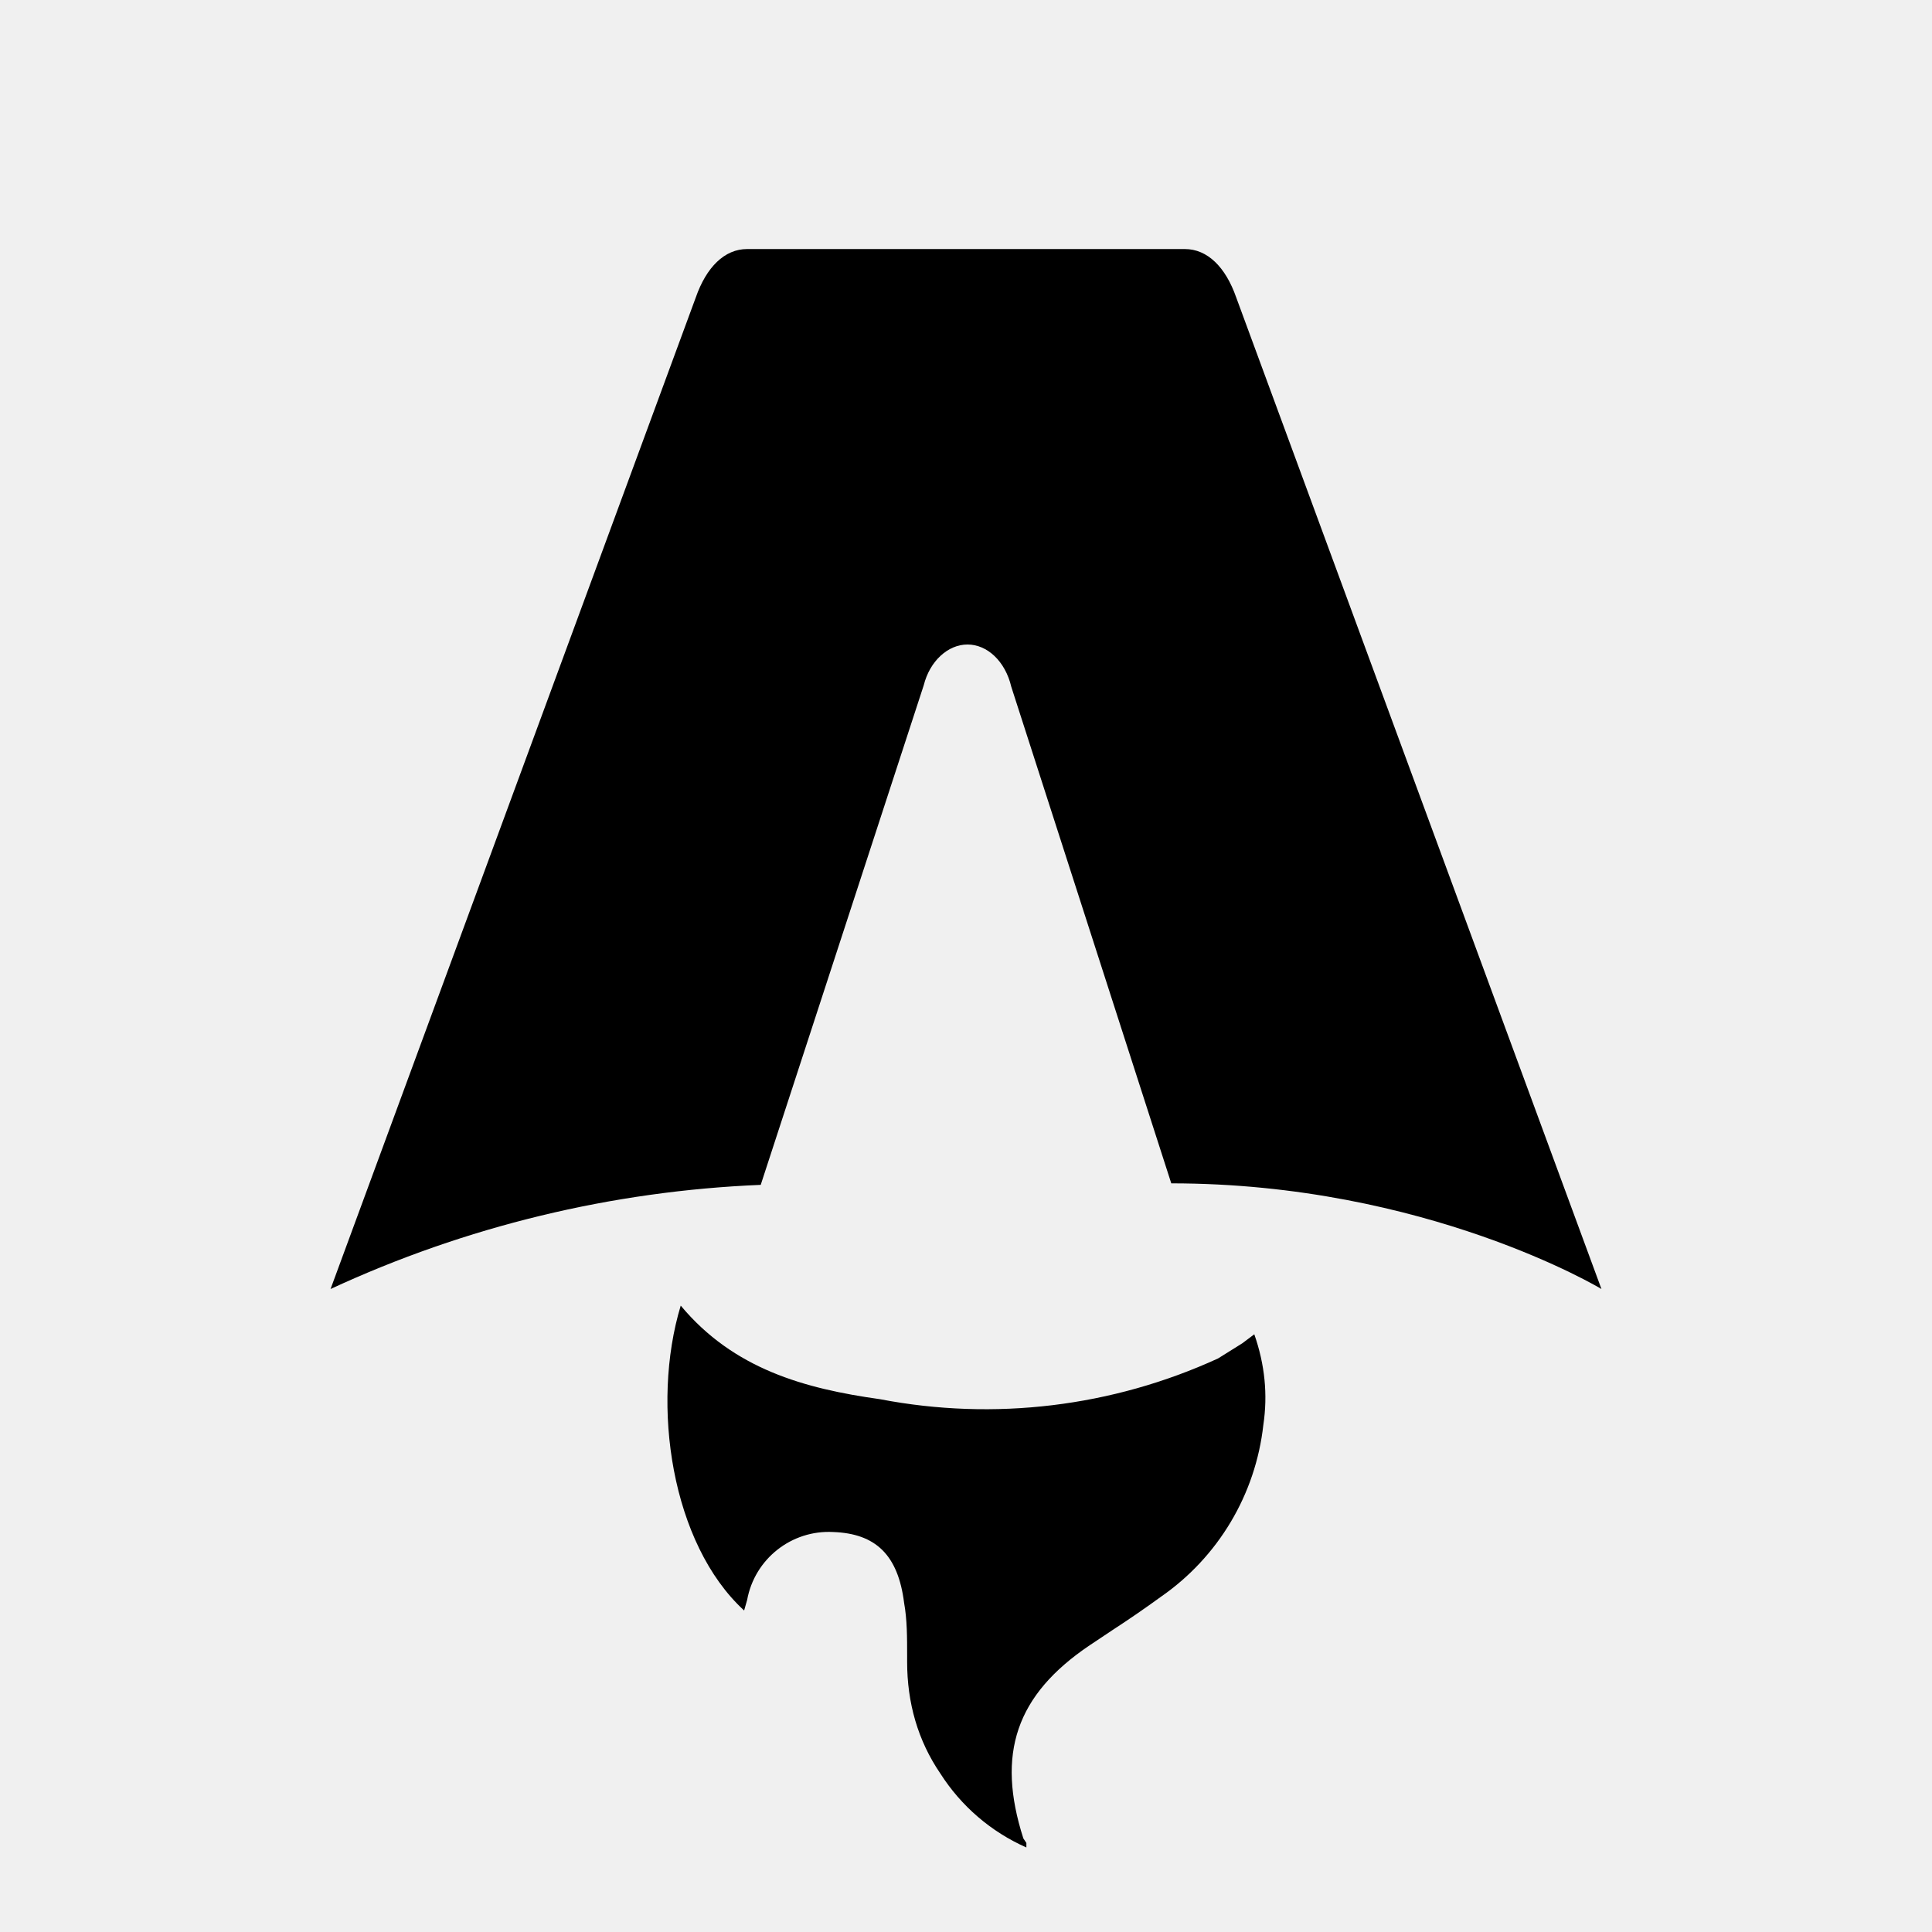
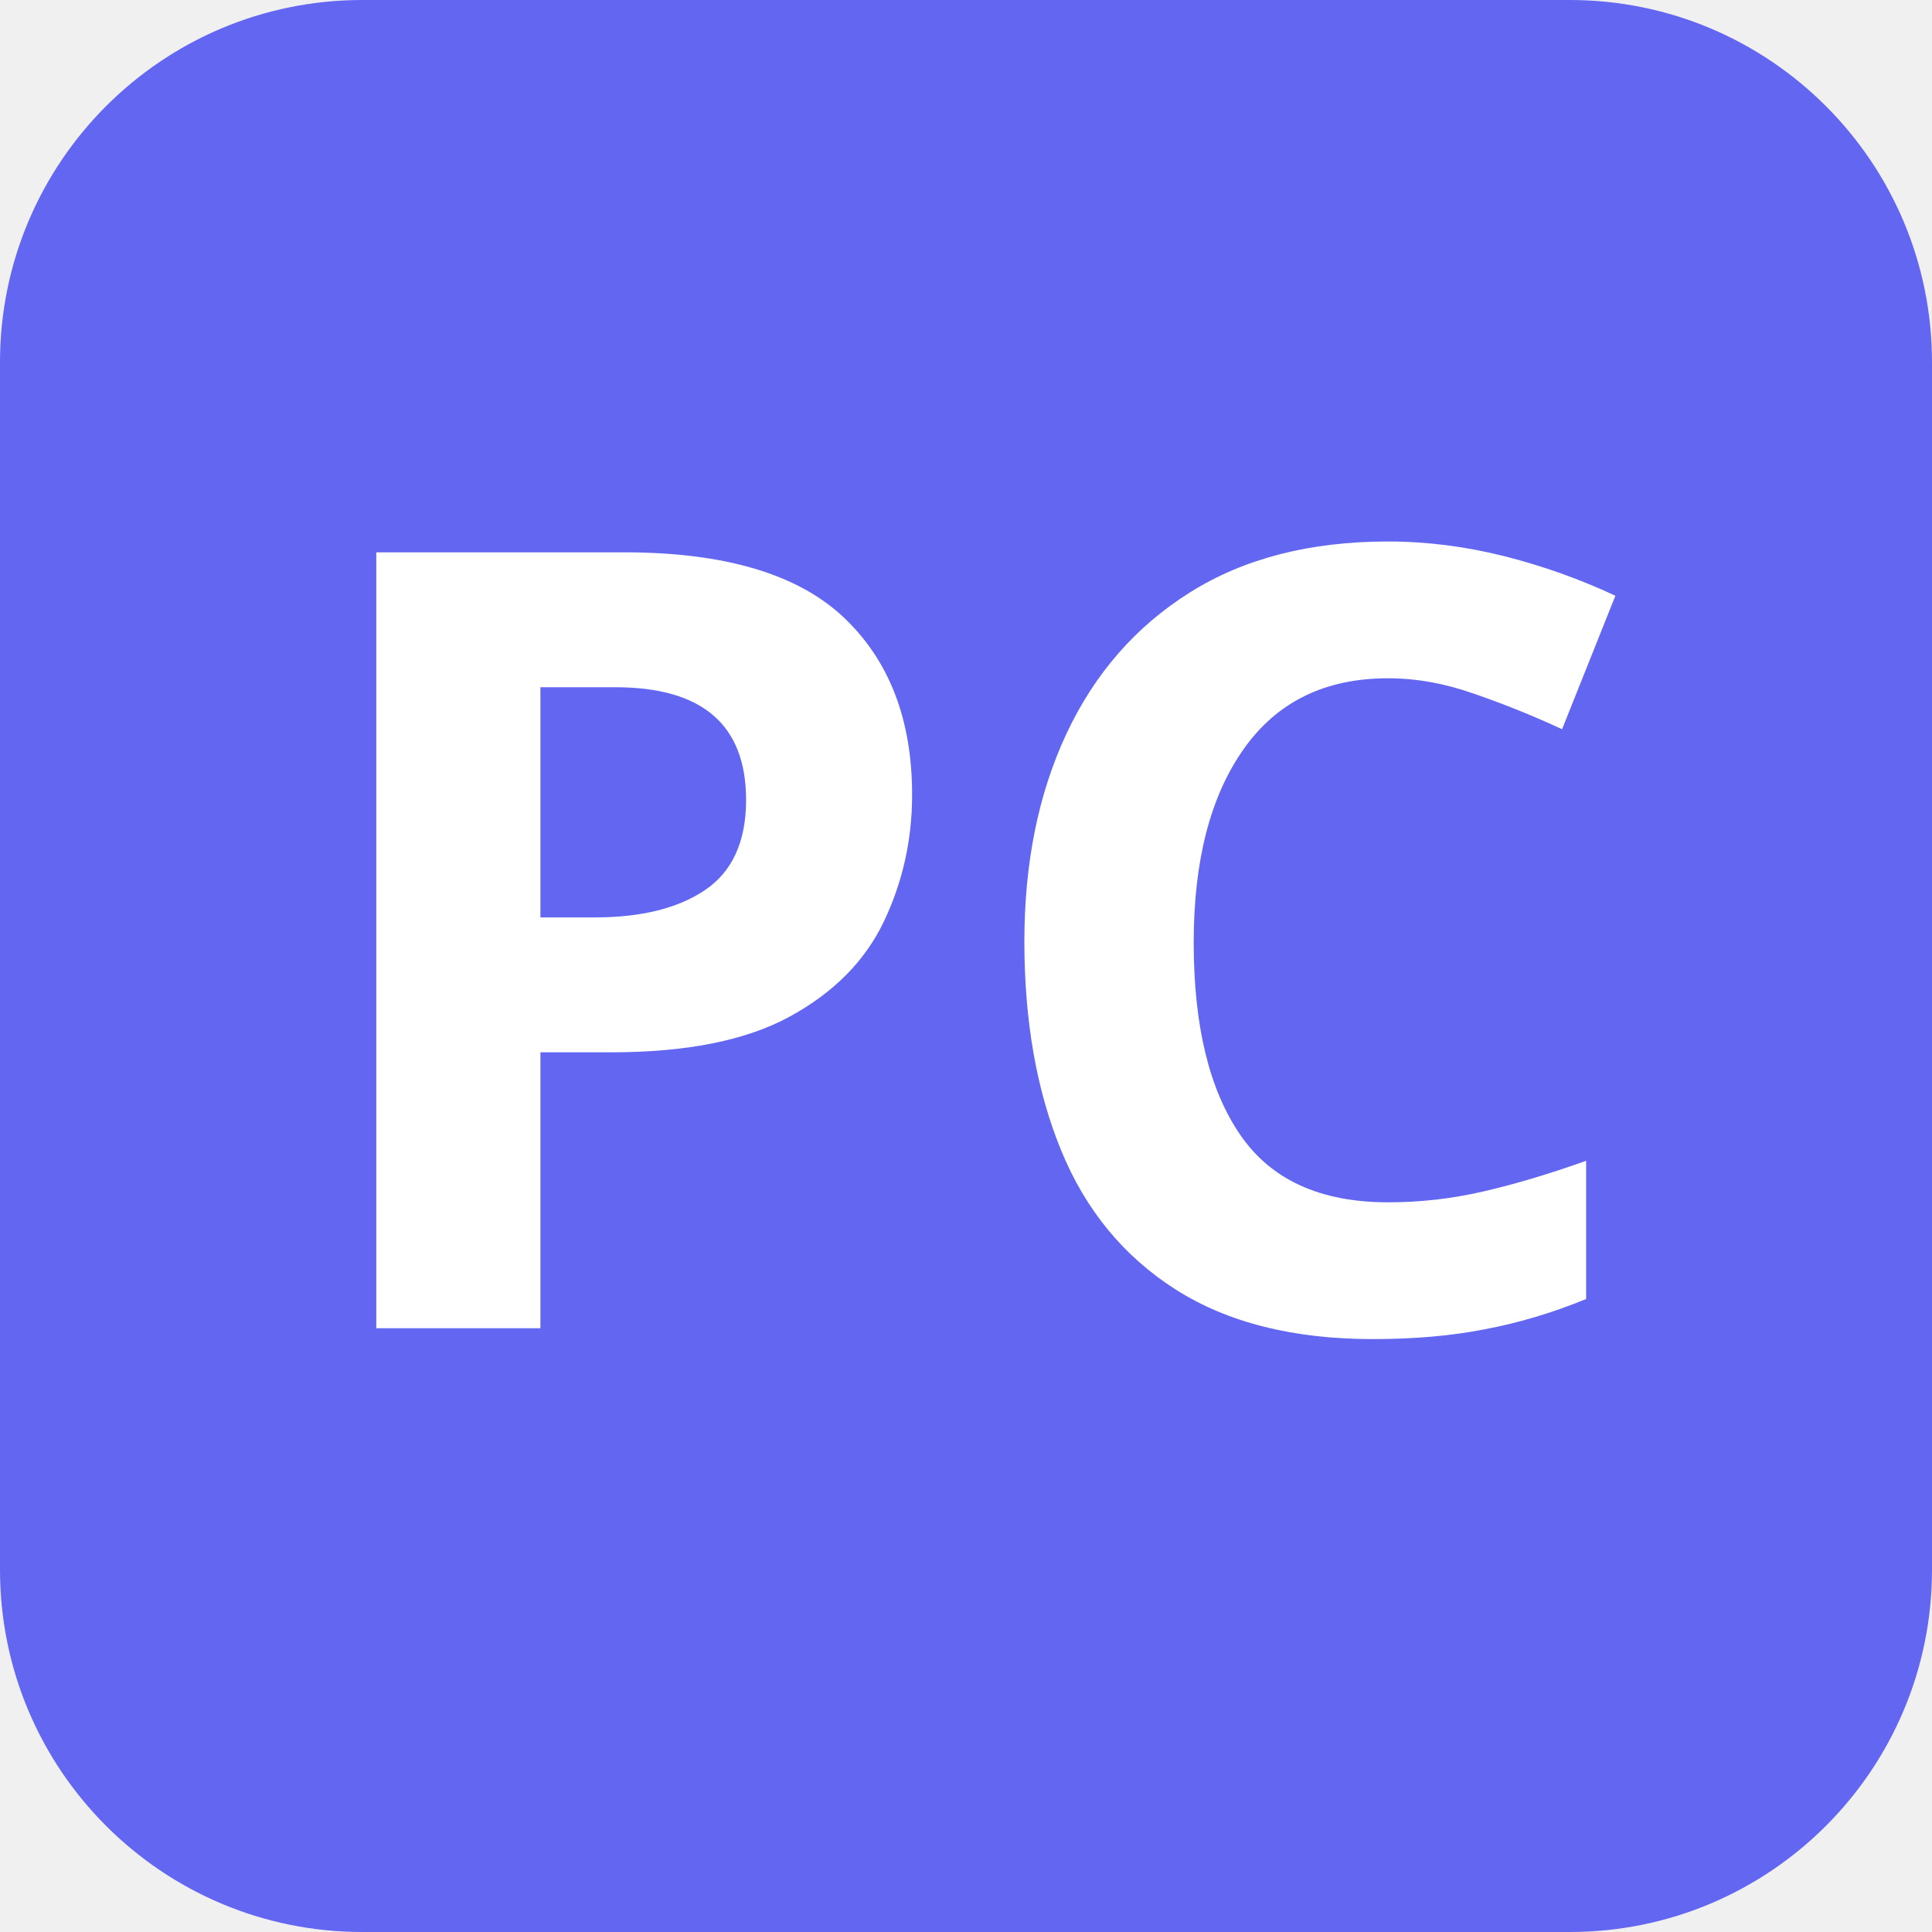
- <svg xmlns="http://www.w3.org/2000/svg" fill="none" viewBox="0 0 128 128">
-   <path d="M50.4 78.5a75.1 75.1 0 0 0-28.5 6.9l24.2-65.7c.7-2 1.9-3.2 3.4-3.2h29c1.5 0 2.7 1.2 3.4 3.2l24.2 65.7s-11.6-7-28.5-7L67 45.5c-.4-1.7-1.6-2.8-2.9-2.8-1.3 0-2.5 1.1-2.9 2.7L50.4 78.5Zm-1.1 28.2Zm-4.2-20.2c-2 6.6-.6 15.8 4.2 20.2a17.5 17.5 0 0 1 .2-.7 5.5 5.5 0 0 1 5.7-4.5c2.8.1 4.3 1.5 4.7 4.7.2 1.1.2 2.3.2 3.5v.4c0 2.7.7 5.2 2.2 7.4a13 13 0 0 0 5.7 4.9v-.3l-.2-.3c-1.8-5.6-.5-9.5 4.4-12.8l1.5-1a73 73 0 0 0 3.2-2.2 16 16 0 0 0 6.8-11.4c.3-2 .1-4-.6-6l-.8.6-1.6 1a37 37 0 0 1-22.4 2.7c-5-.7-9.7-2-13.2-6.2Z" />
-   <style>
-         path { fill: #000; }
-         @media (prefers-color-scheme: dark) {
-             path { fill: #FFF; }
-         }
-     </style>
+ <svg xmlns="http://www.w3.org/2000/svg" viewBox="0 0 64 64">
+   <rect width="64" height="64" rx="12" fill="#6366f1" />
+   <text x="32" y="44" font-family="system-ui, sans-serif" font-size="36" font-weight="bold" text-anchor="middle" fill="white">PC</text>
</svg>
